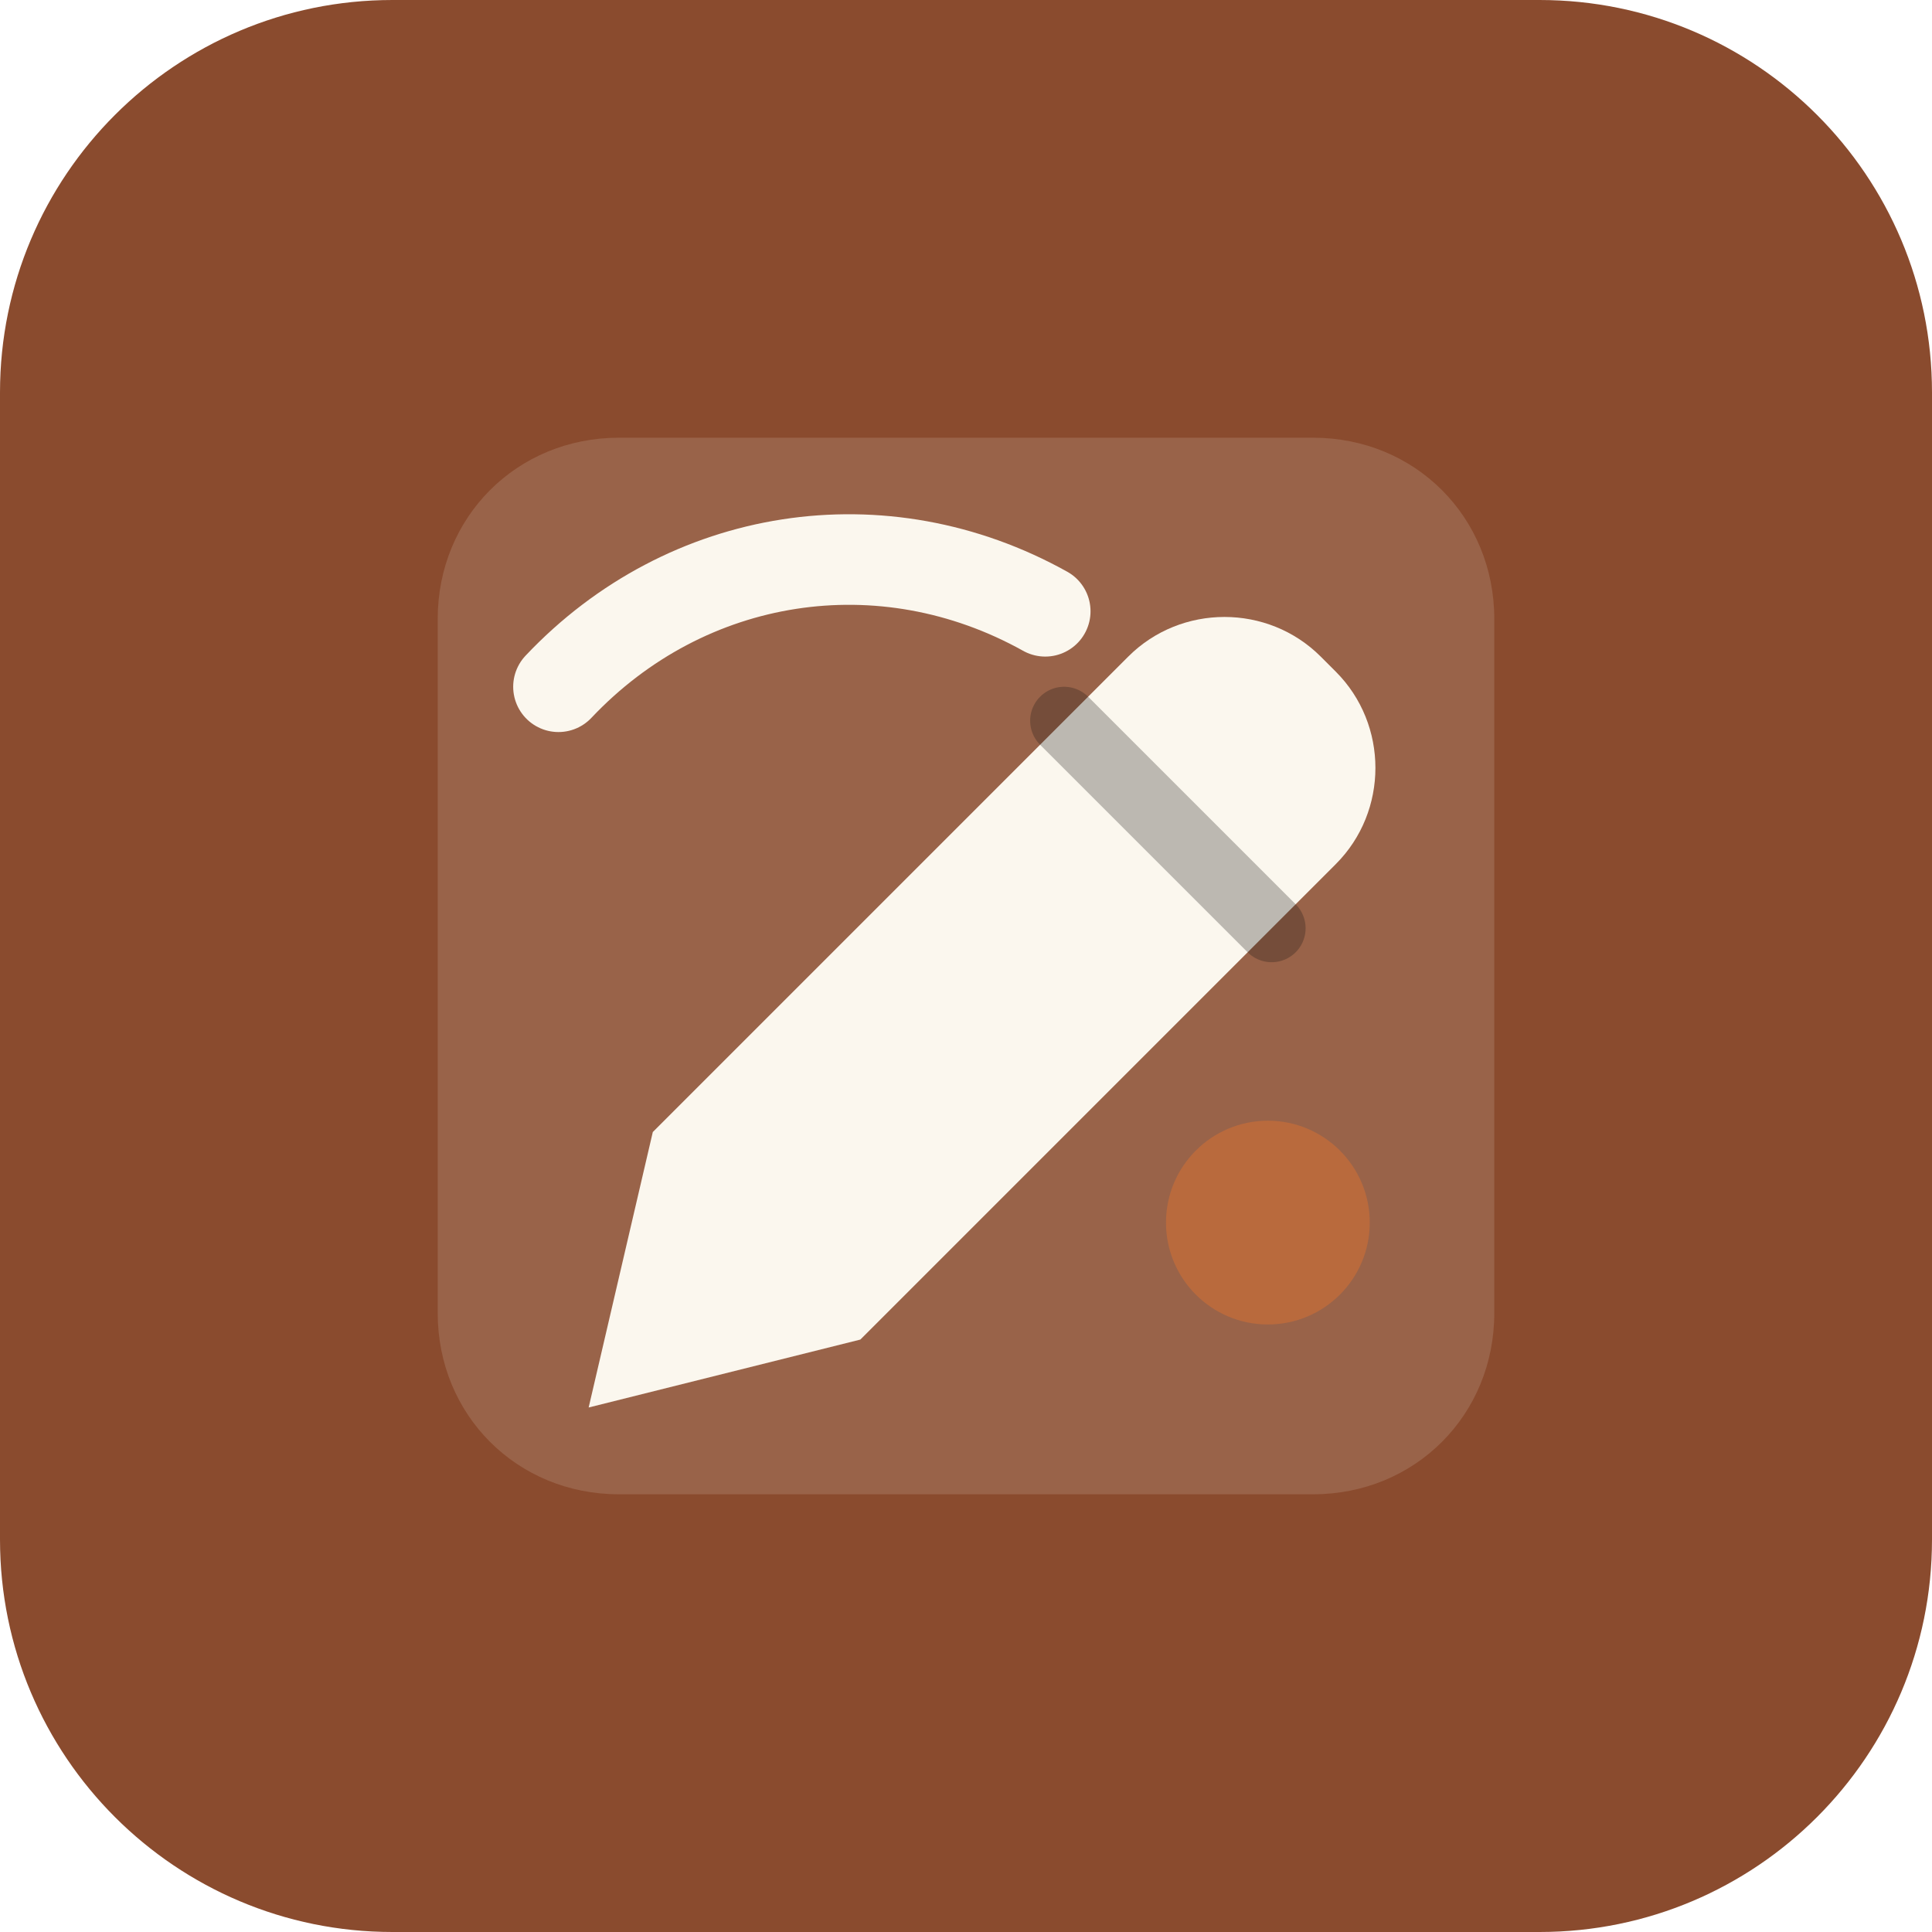
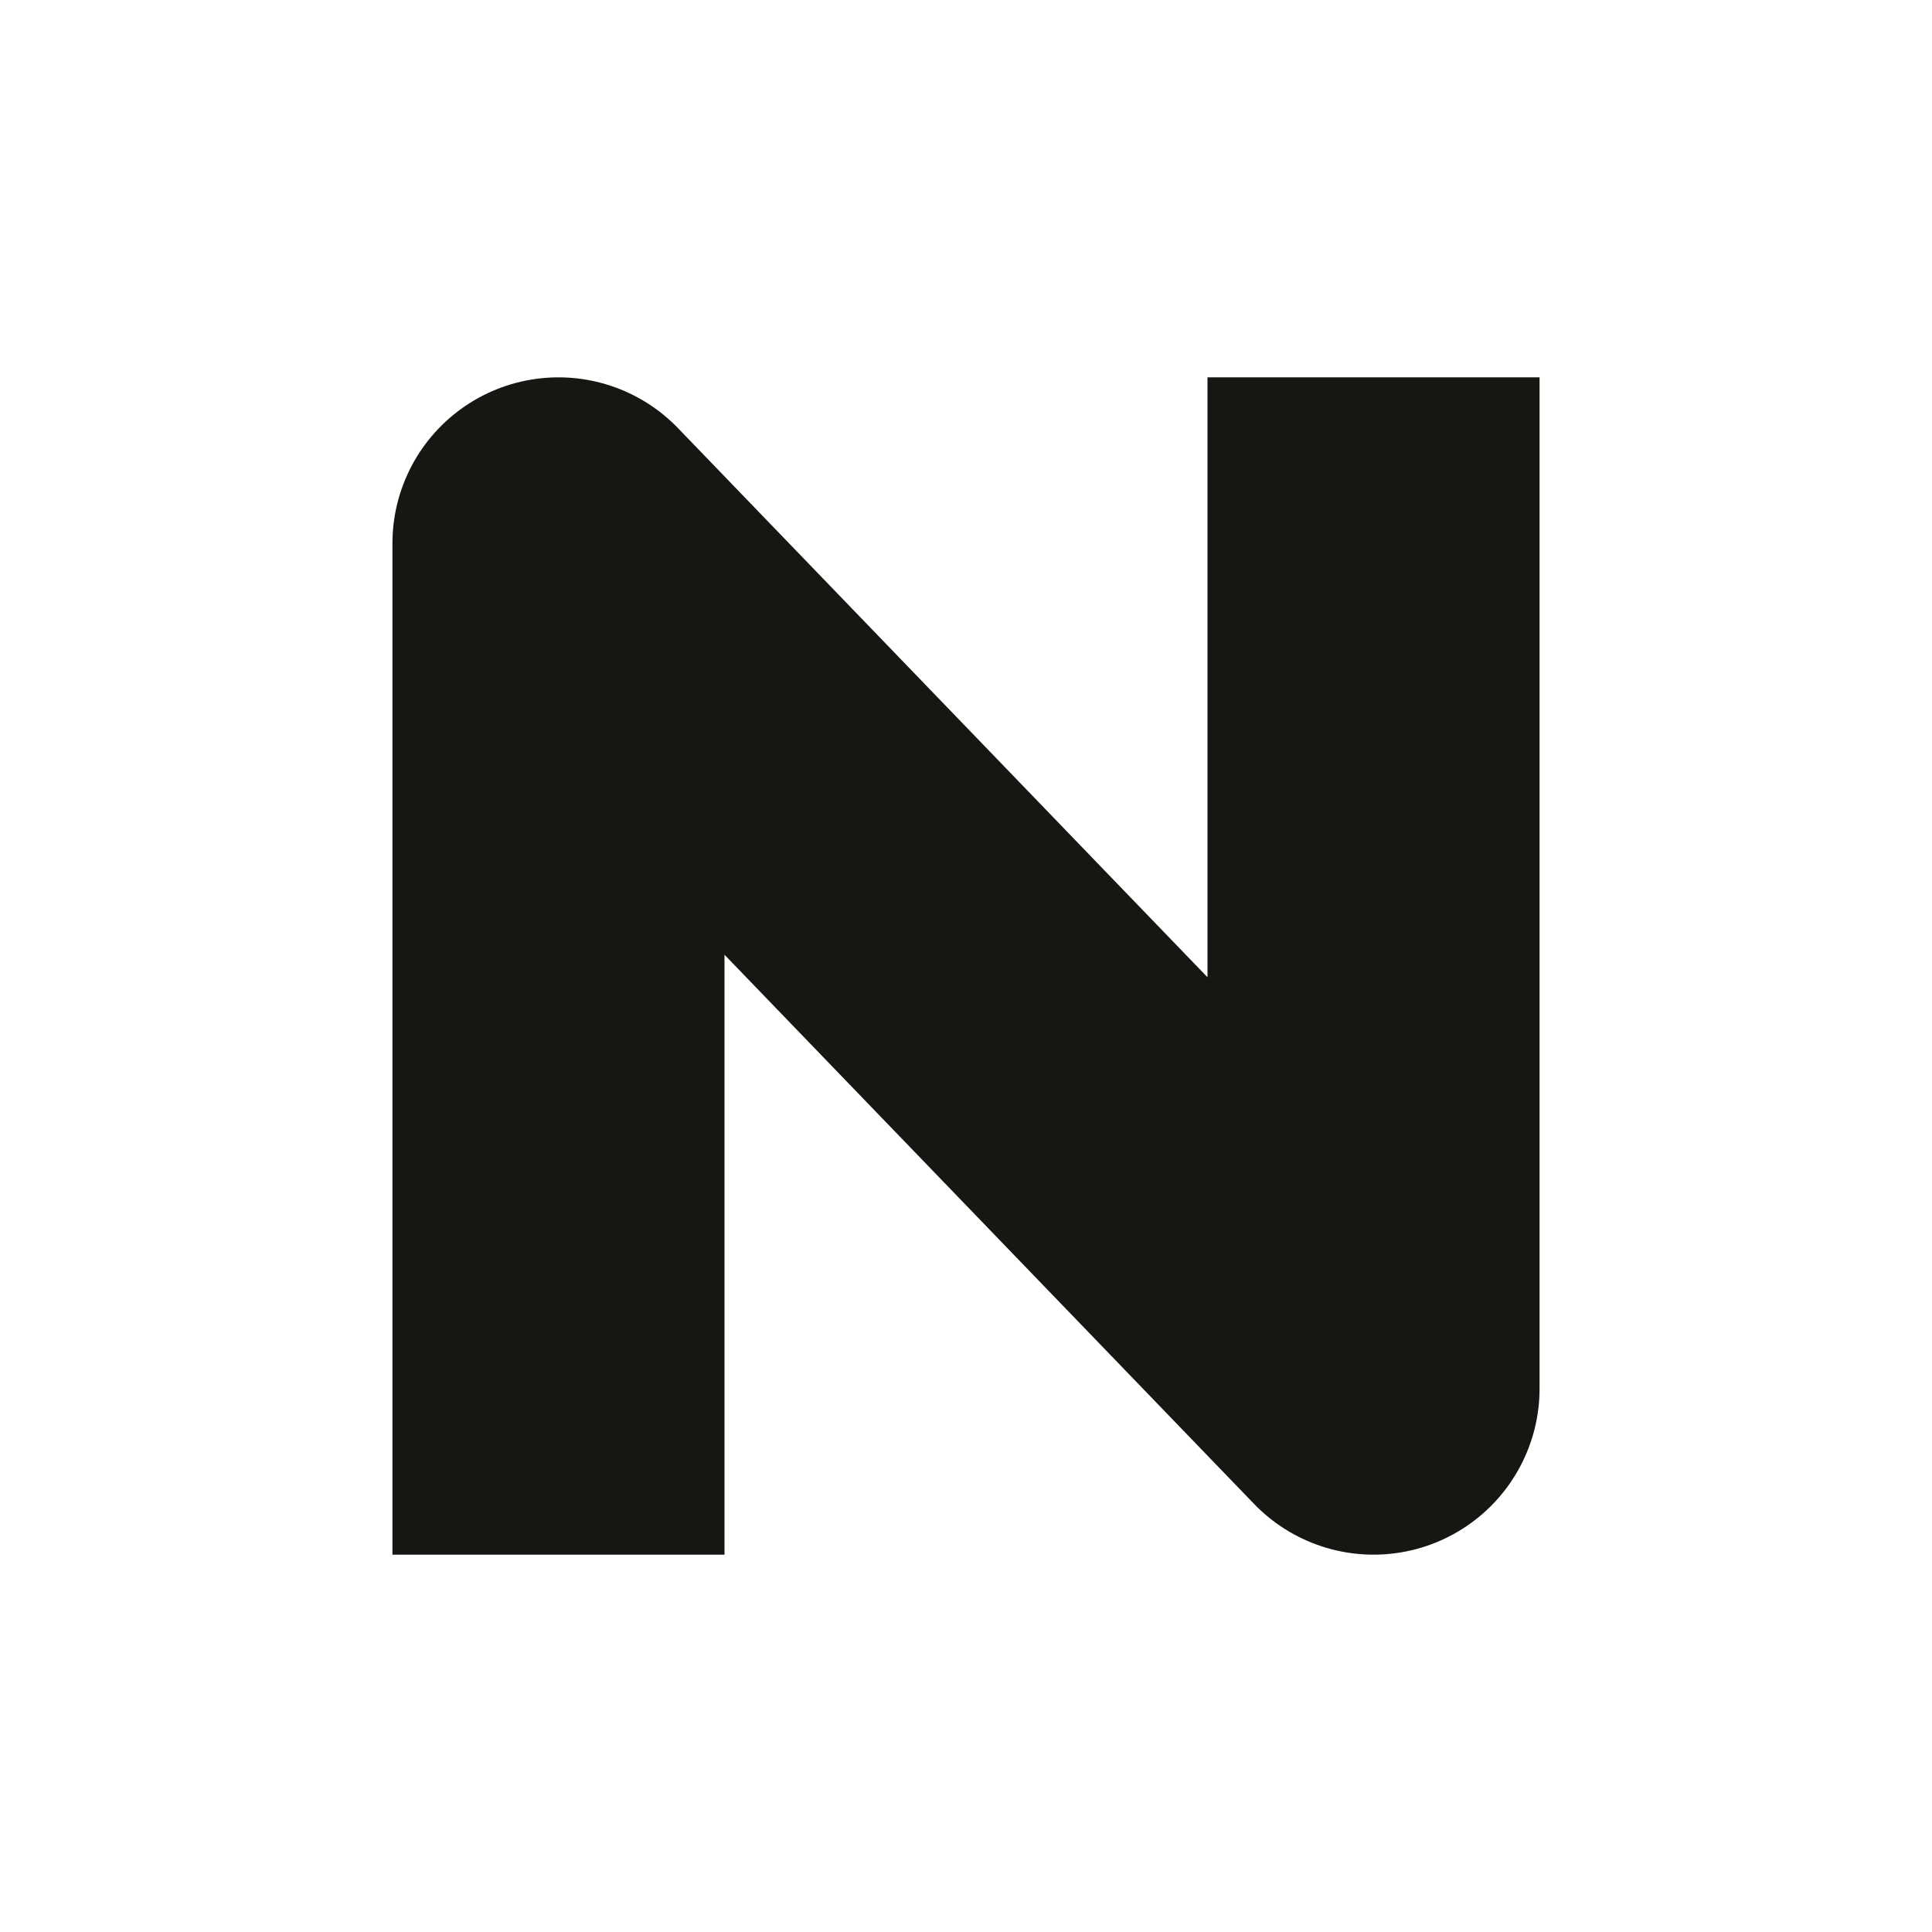
<svg xmlns="http://www.w3.org/2000/svg" viewBox="0 0 512 512" role="img" aria-label="Nibleaf">
-   <rect width="512" height="512" rx="104" fill="#8A4B2E" />
-   <path d="M164 116h184c27 0 48 21 48 48v184c0 27-21 48-48 48H164c-27 0-48-21-48-48V164c0-27 21-48 48-48Z" fill="#FBF7EE" opacity=".14" />
-   <path d="M173 300 299 174c14-14 37-14 51 0l4 4c14 14 14 37 0 51L228 355l-72 18 17-73Z" fill="#FBF7EE" />
-   <path d="m282 191 55 55" fill="none" stroke="#181612" stroke-linecap="round" stroke-width="18" opacity=".28" />
-   <path d="M148 182c34-36 86-44 129-20" fill="none" stroke="#FBF7EE" stroke-linecap="round" stroke-width="24" />
-   <circle cx="336" cy="324" r="27" fill="#B96A3D" />
+   <path d="M148 368V144L364 368V144" fill="none" stroke="#181612" stroke-linecap="square" stroke-linejoin="round" stroke-width="88" />
</svg>
